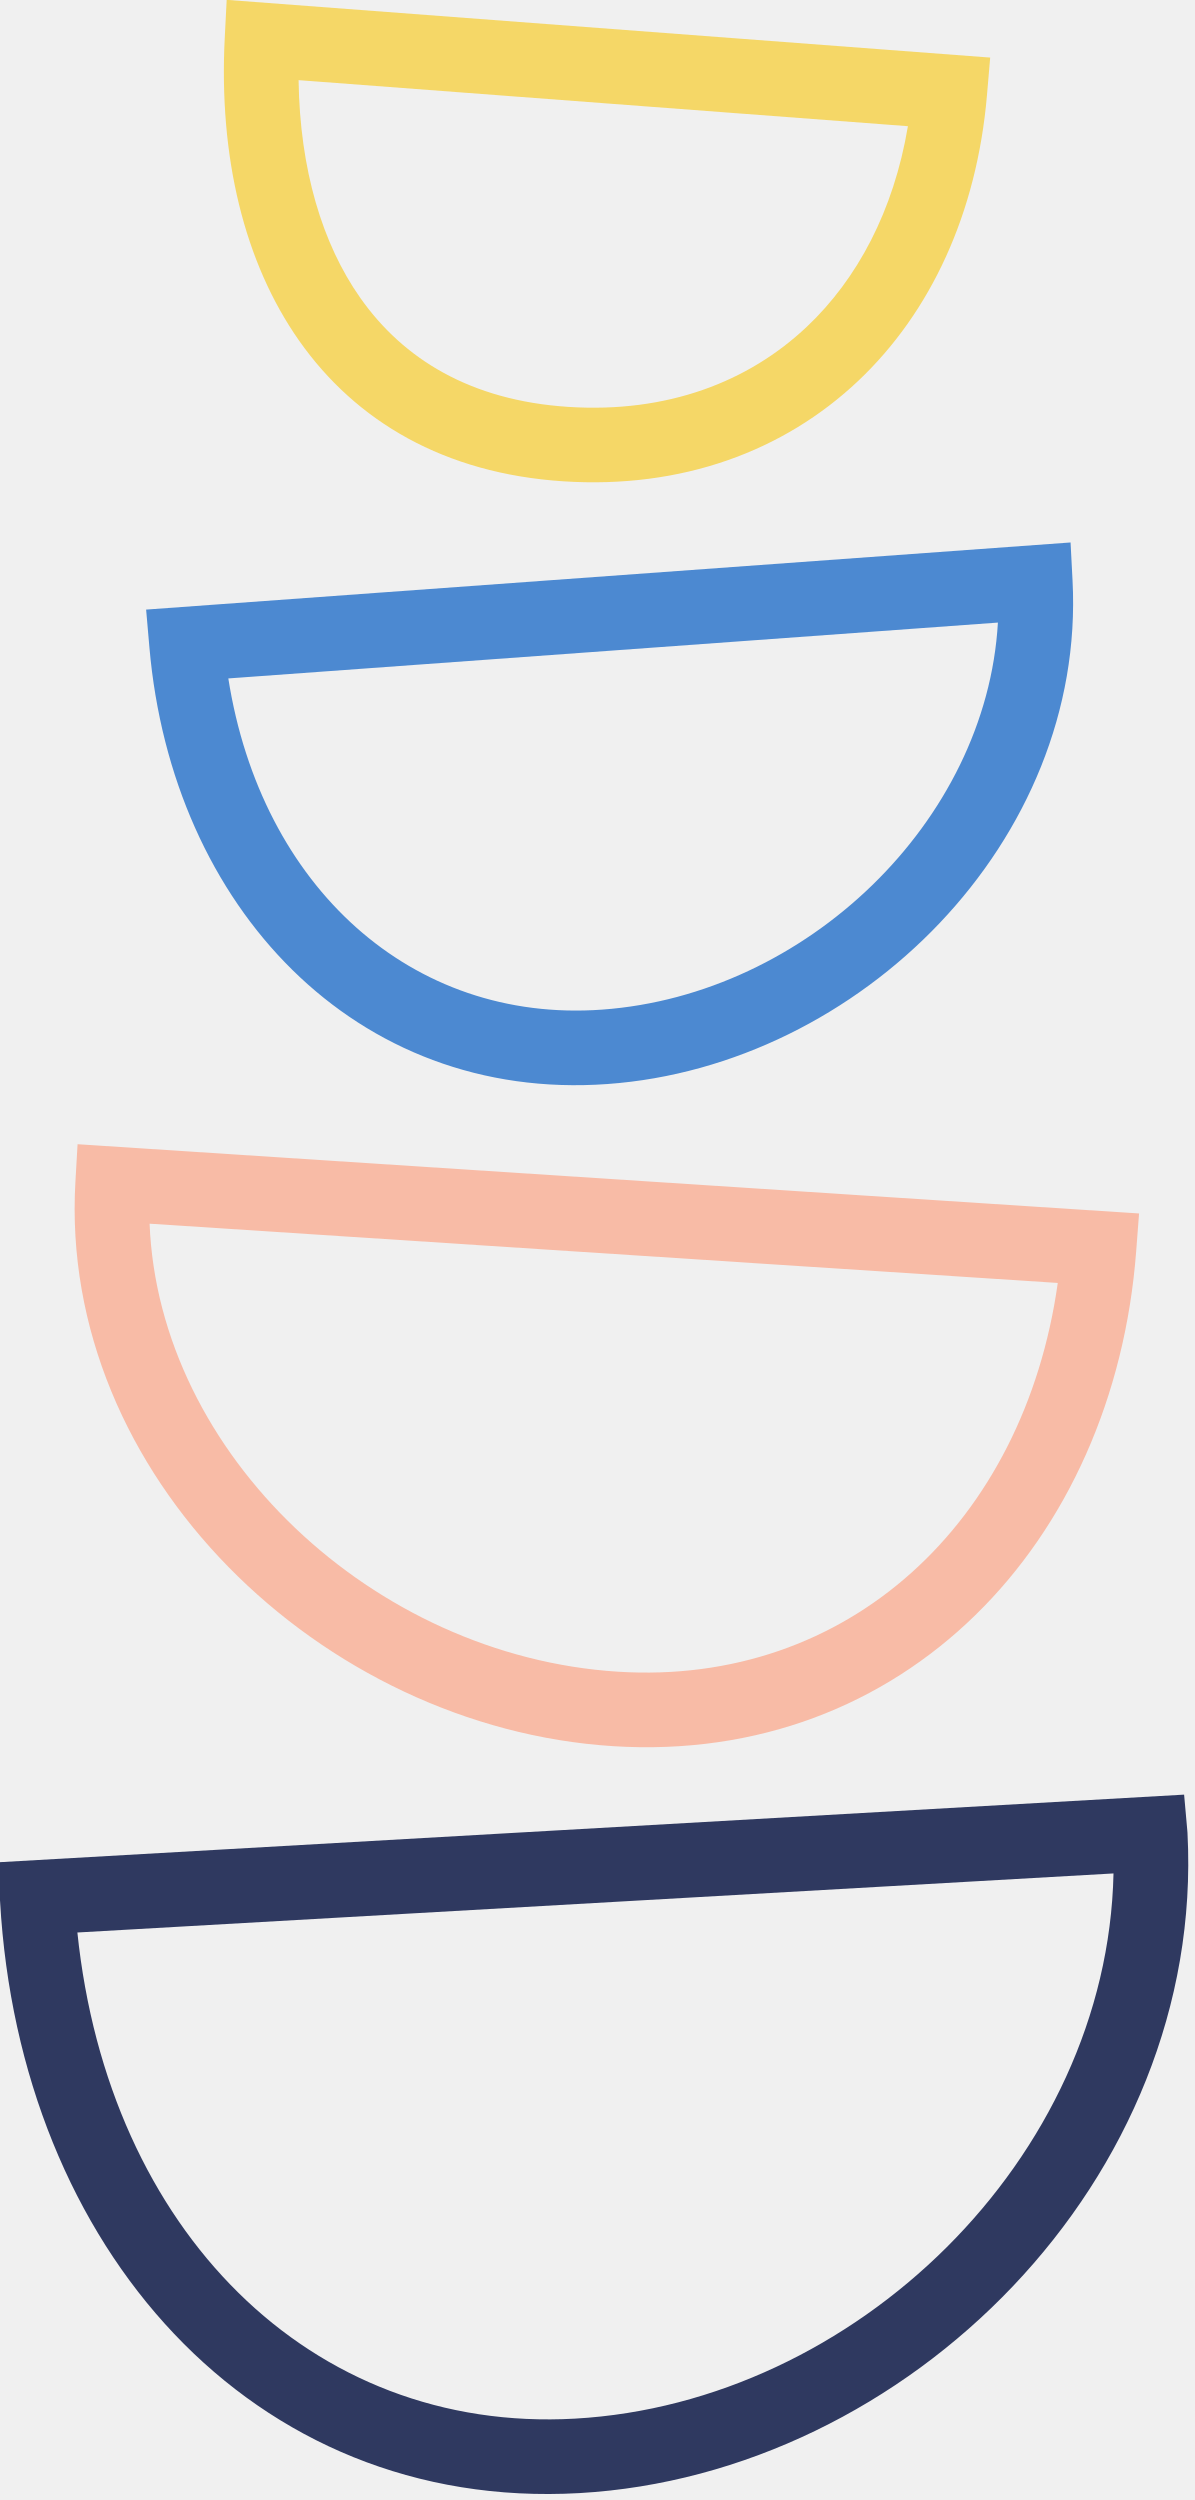
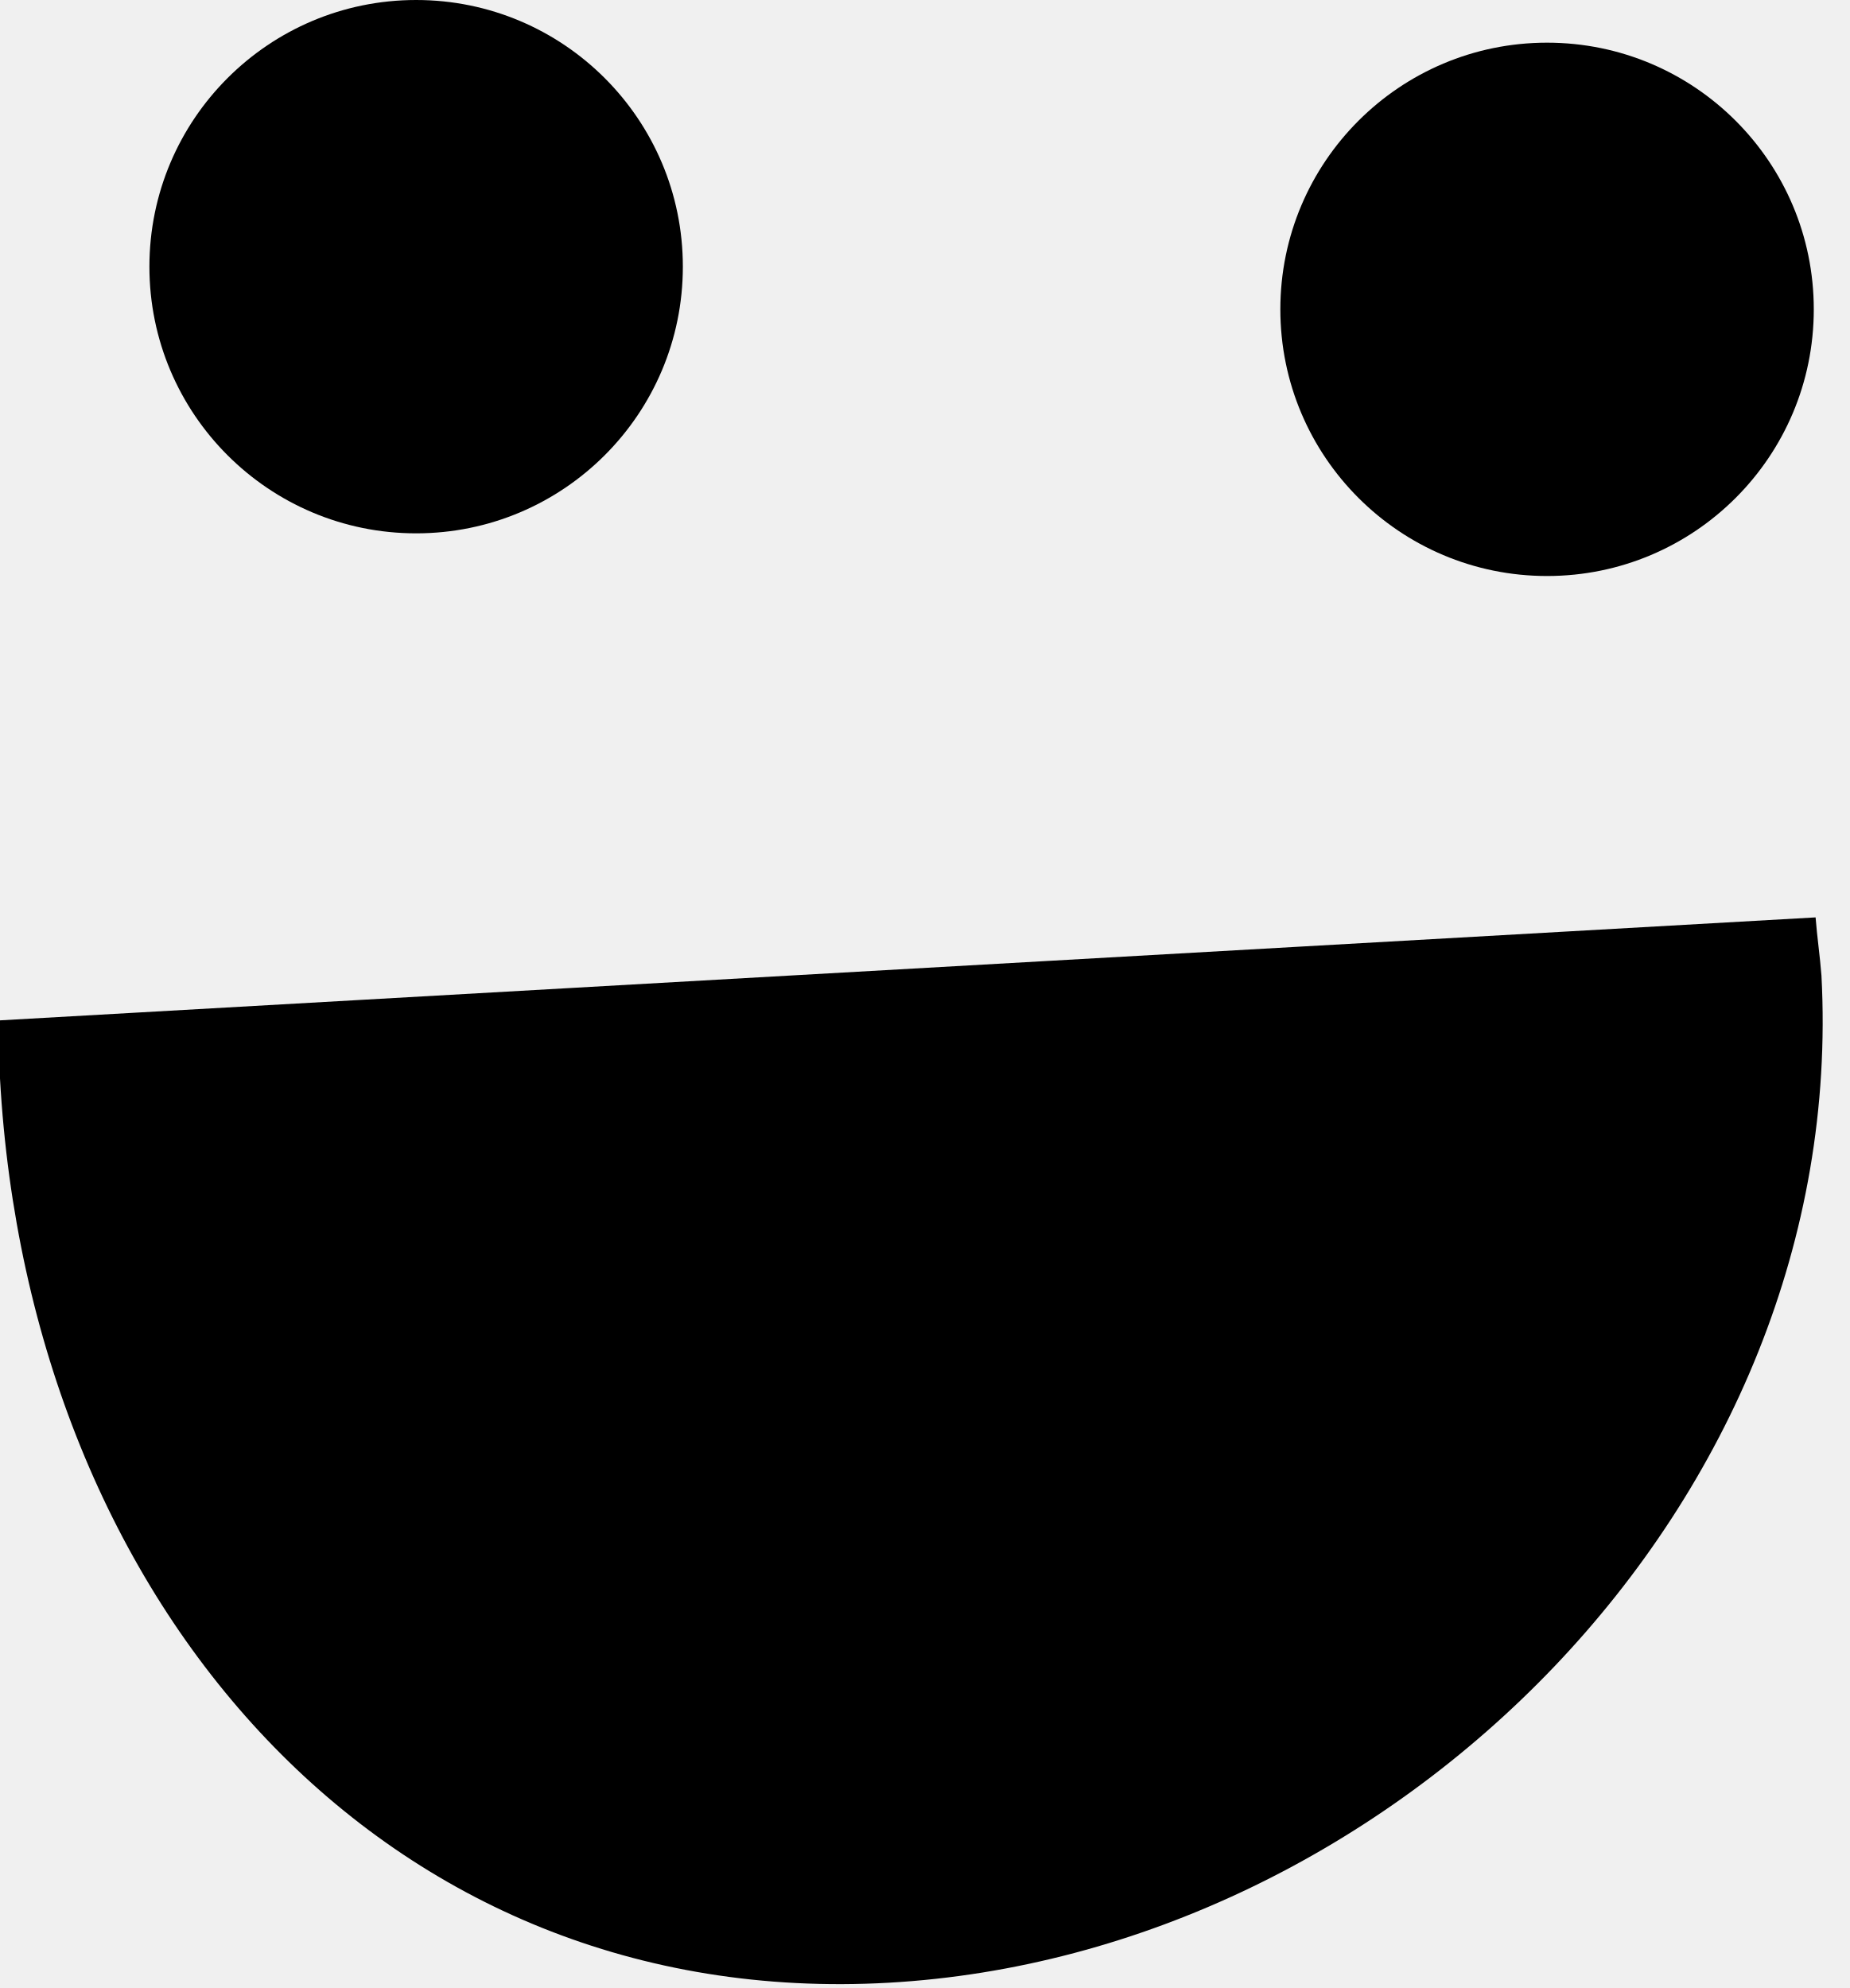
- <svg xmlns="http://www.w3.org/2000/svg" width="32" height="67" viewBox="0 0 32 67" fill="none">
-   <g clip-path="url(#clip0)">
-     <path fill-rule="evenodd" clip-rule="evenodd" d="M2.079 30.665L30.527 32.521L30.45 33.529C29.856 41.367 24.216 47.294 16.424 46.797C8.622 46.299 1.566 39.541 2.021 31.671L2.079 30.665ZM4.009 32.795C4.256 38.975 10.009 44.383 16.552 44.801C22.729 45.195 27.447 40.804 28.348 34.383L4.009 32.795Z" fill="#F8BBA6" />
-     <path fill-rule="evenodd" clip-rule="evenodd" d="M6.075 -0.004L26.537 1.543L26.451 2.549C26.181 5.714 24.94 8.373 23.002 10.206C21.006 12.094 18.271 13.107 15.092 12.899C11.913 12.691 9.541 11.298 8.018 9.132C6.54 7.029 5.862 4.199 6.023 1.02L6.075 -0.004ZM8.002 2.148C8.036 4.544 8.638 6.536 9.654 7.981C10.81 9.625 12.614 10.733 15.223 10.904C17.878 11.078 20.059 10.237 21.627 8.753C22.972 7.481 23.951 5.655 24.332 3.382L8.002 2.148Z" fill="#F5D767" />
-     <path fill-rule="evenodd" clip-rule="evenodd" d="M28.691 14.538L28.744 15.557C29.109 22.533 23.038 28.565 16.279 29.052C9.529 29.539 4.607 24.313 4.004 17.347L3.916 16.337L28.691 14.538ZM6.119 18.182C7 23.766 11.028 27.426 16.135 27.058C21.596 26.664 26.437 22.026 26.744 16.685L6.119 18.182Z" fill="#4C89D1" />
-     <path fill-rule="evenodd" clip-rule="evenodd" d="M31.734 48.096L31.82 49.061C31.821 49.078 31.823 49.096 31.824 49.112L31.825 49.122L31.825 49.132C32.306 58.406 24.315 66.317 15.527 66.815C6.747 67.313 0.527 60.227 0.002 50.957L0 50.929V49.906L31.734 48.096ZM2.074 51.791C2.9 59.767 8.31 65.221 15.414 64.819C22.893 64.395 29.677 57.868 29.842 50.208L2.074 51.791Z" fill="#2F3960" />
-   </g>
-   <defs>
-     <clipPath id="clip0">
-       <rect width="32" height="67" fill="white" />
-     </clipPath>
-   </defs>
+ <svg xmlns="http://www.w3.org/2000/svg" width="40" height="43" viewBox="0 0 40 43" fill="none">
+   <path d="M0 22.07C0 22.489 0 22.909 0 23.328C0.636 34.753 8.336 43.499 19.218 42.886C30.1 42.273 39.995 32.526 39.39 21.102C39.358 20.682 39.295 20.262 39.263 19.843L0 22.07Z" fill="black" />
+   <circle cx="8.999" cy="5.768" r="5.768" fill="black" />
+   <circle cx="33.456" cy="6.691" r="5.768" fill="black" />
</svg>
